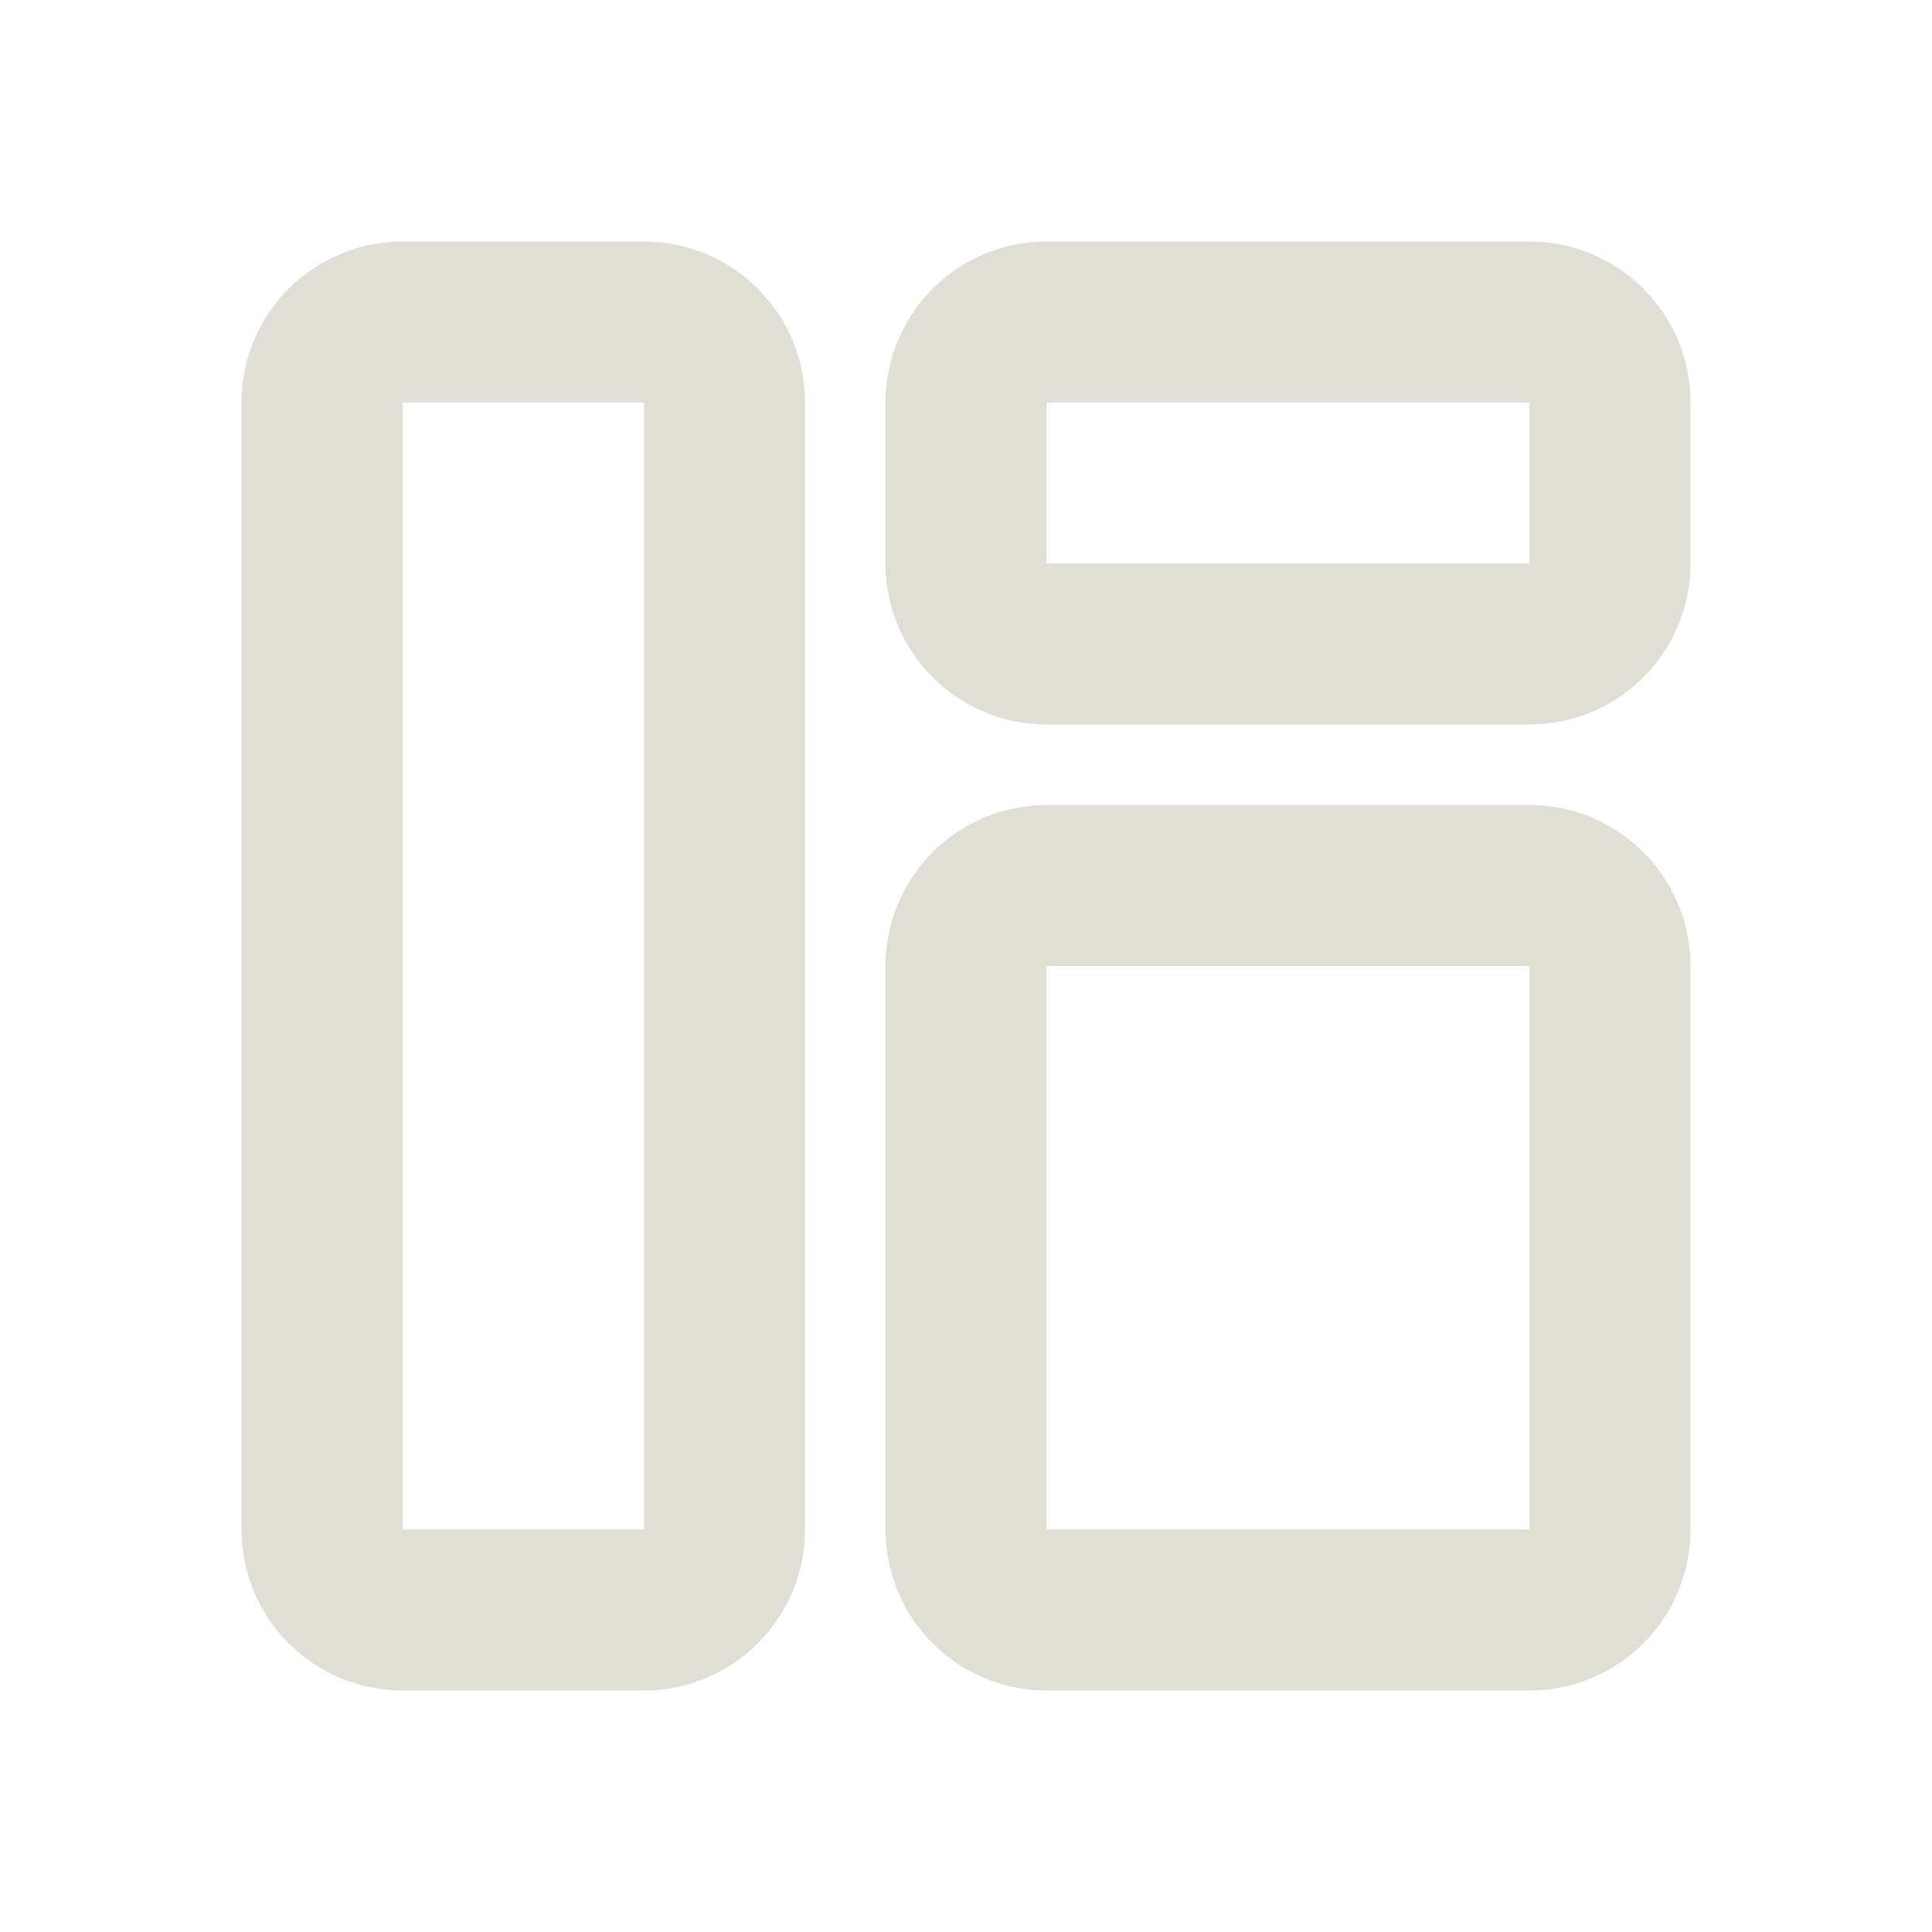
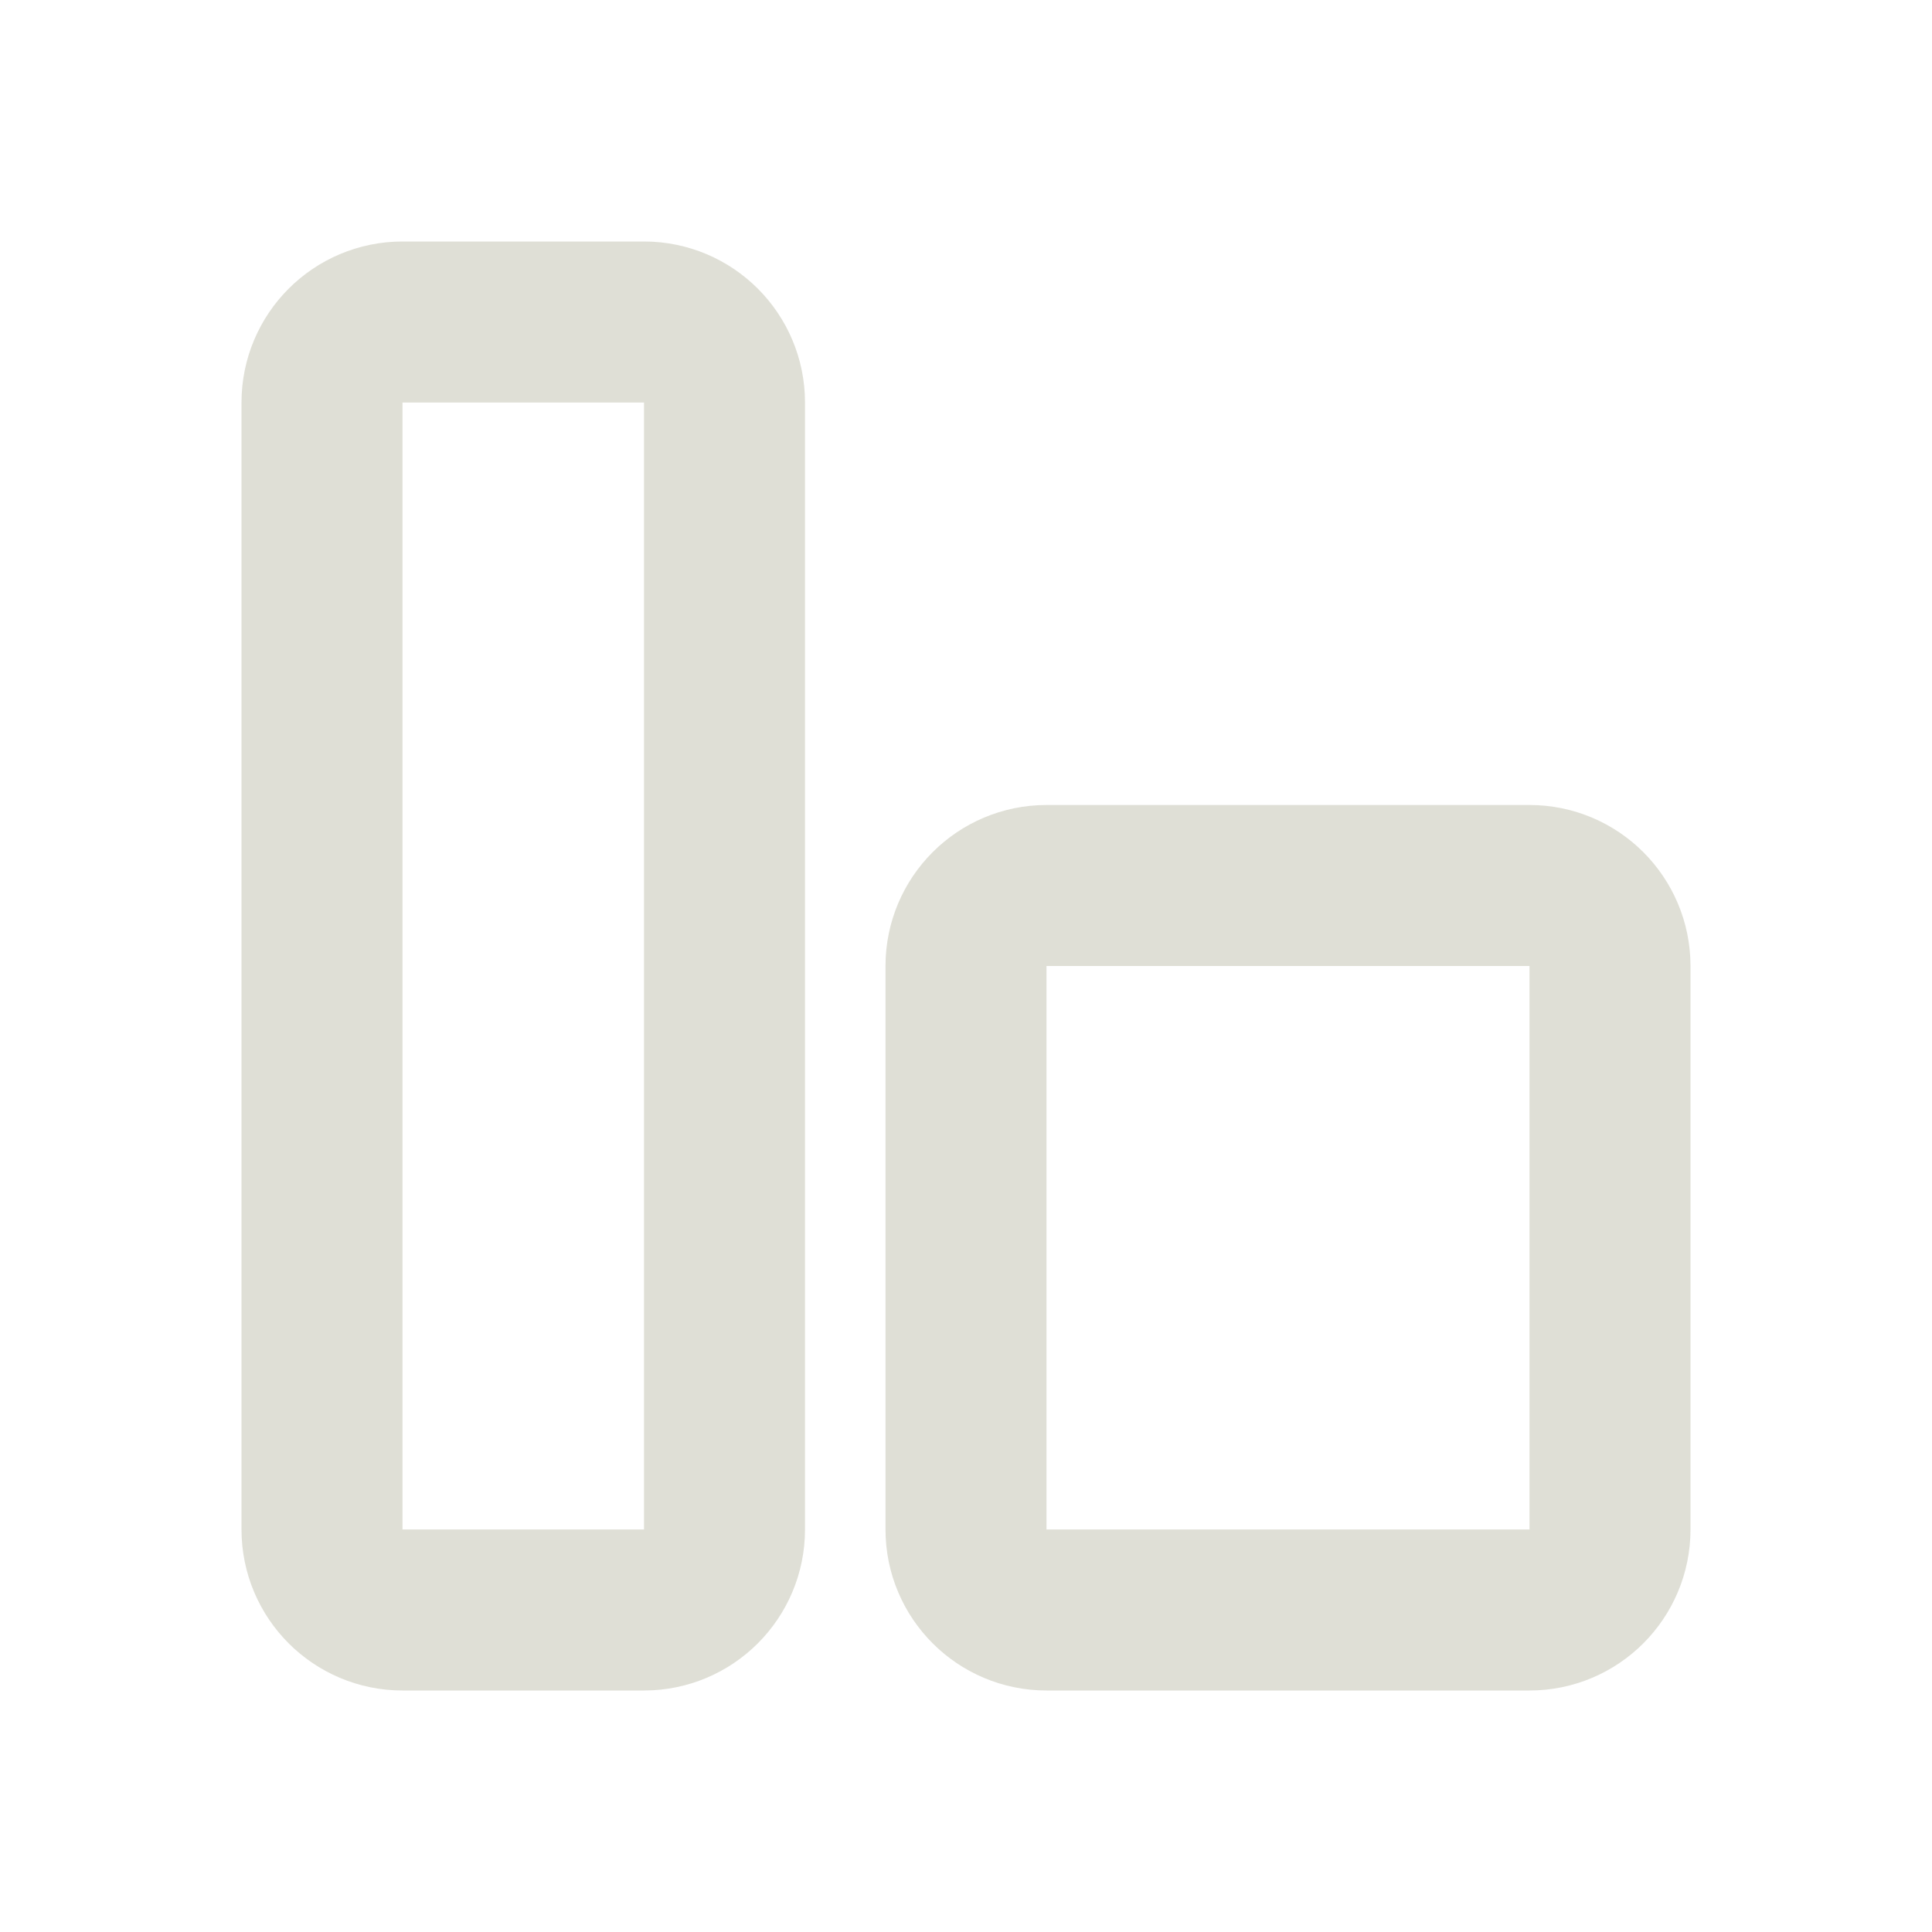
<svg xmlns="http://www.w3.org/2000/svg" width="800px" height="800px" viewBox="0 0 24 24" fill="none">
  <g id="SVGRepo_bgCarrier" stroke-width="0" />
  <g id="SVGRepo_tracerCarrier" stroke-linecap="round" stroke-linejoin="round" />
  <g id="SVGRepo_iconCarrier">
    <path d="M12 12C12 11.448 12.448 11 13 11H19C19.552 11 20 11.448 20 12V19C20 19.552 19.552 20 19 20H13C12.448 20 12 19.552 12 19V12Z" stroke="#dfdfd6" stroke-width="2" stroke-linecap="round" />
    <path d="M4 5C4 4.448 4.448 4 5 4H8C8.552 4 9 4.448 9 5V19C9 19.552 8.552 20 8 20H5C4.448 20 4 19.552 4 19V5Z" stroke="#dfdfd6" stroke-width="2" stroke-linecap="round" />
-     <path d="M12 5C12 4.448 12.448 4 13 4H19C19.552 4 20 4.448 20 5V7C20 7.552 19.552 8 19 8H13C12.448 8 12 7.552 12 7V5Z" stroke="#dfdfd6" stroke-width="2" stroke-linecap="round" />
+     <path d="M12 5C12 4.448 12.448 4 13 4H19C19.552 4 20 4.448 20 5V7C20 7.552 19.552 8 19 8H13C12.448 8 12 7.552 12 7V5Z" stroke="" stroke-width="2" stroke-linecap="round" />
  </g>
</svg>
